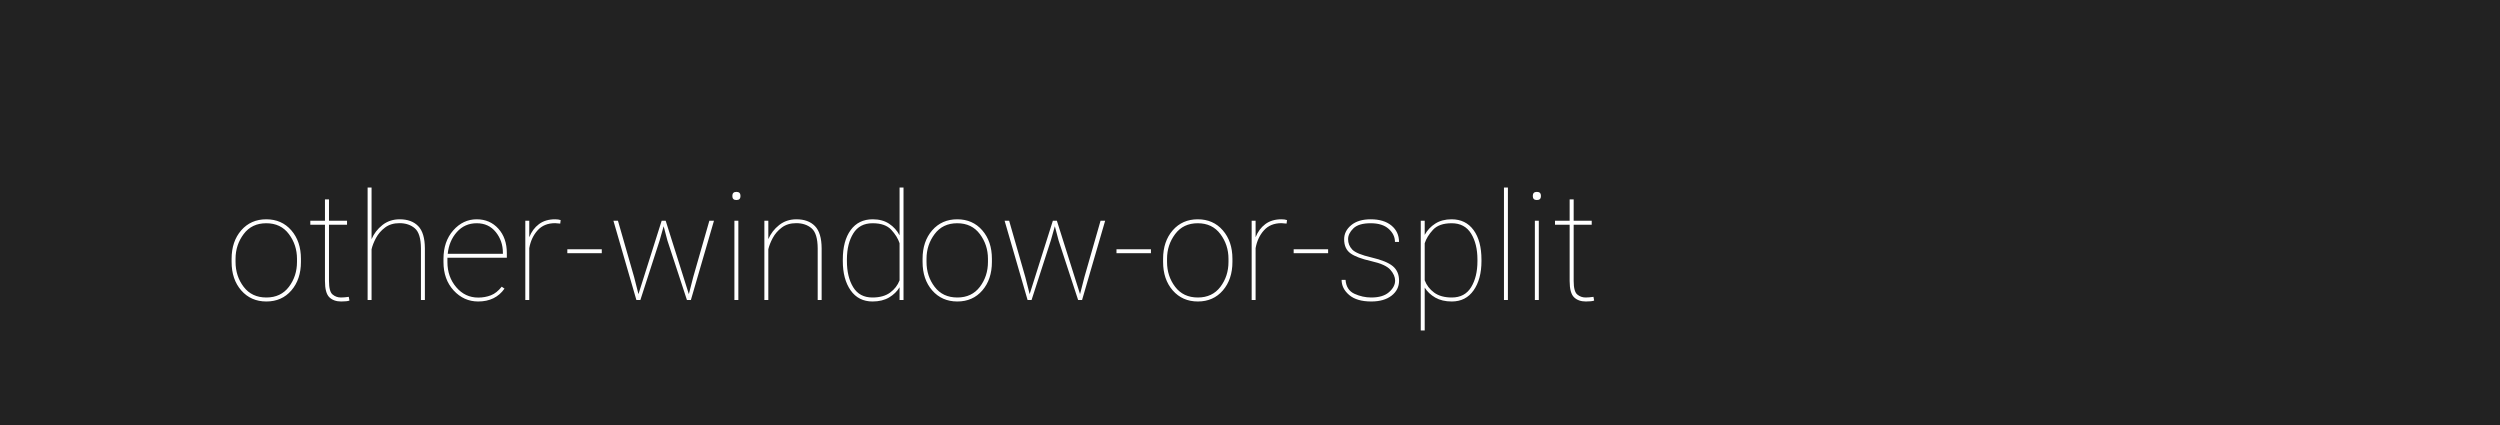
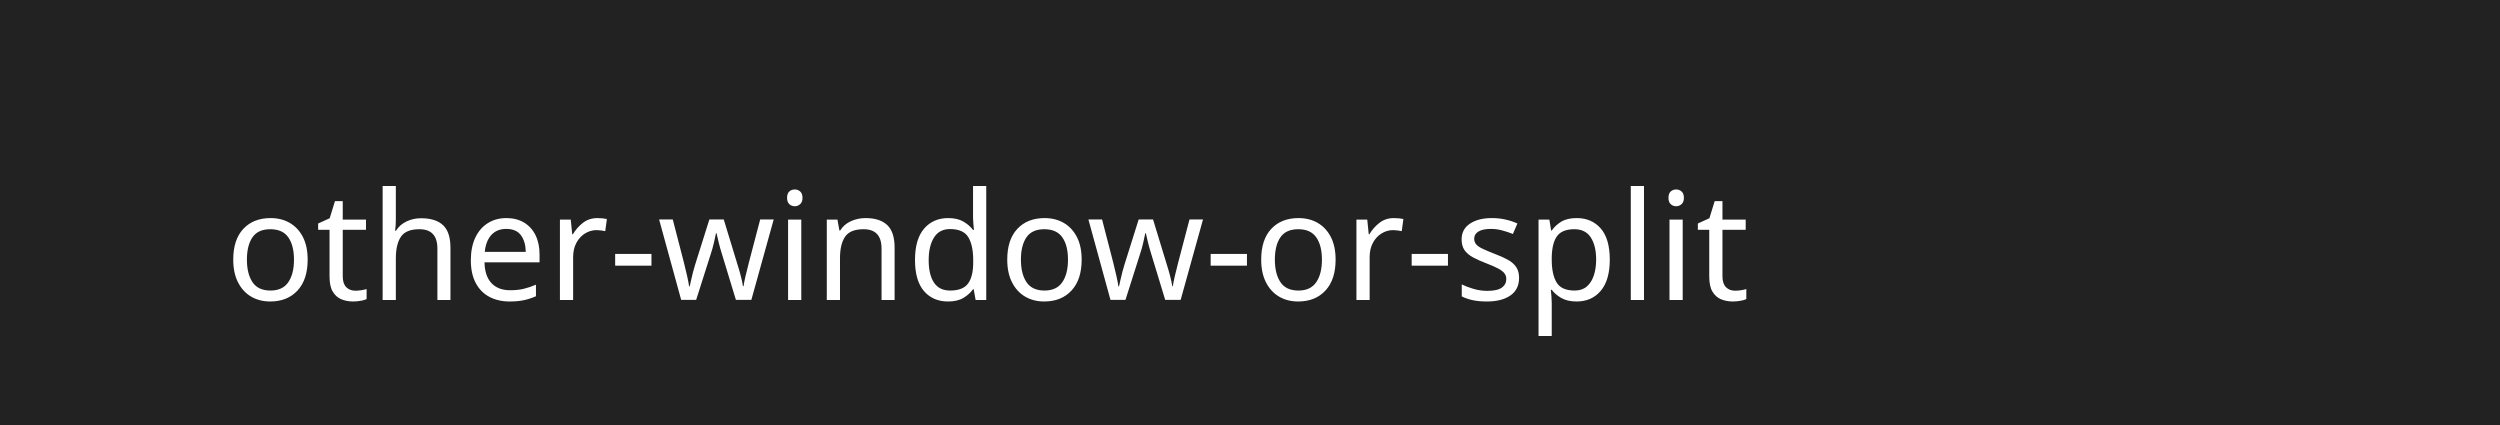
<svg xmlns="http://www.w3.org/2000/svg" width="1000" height="170">
  <style type="text/css">
-         text {font-size: 60px; font-family: 'Roboto'; font-weight: 100;}
+         text {font-size: 60px; font-family: 'Source Sans Pro'; font-weight: 400;}
    </style>
  <g>
    <rect x="0" y="0" width="100%" height="100%" fill="#222" />
  </g>
  <g fill="#FFF">
    <text x="90" y="120">other-window-or-split</text>
  </g>
</svg>
